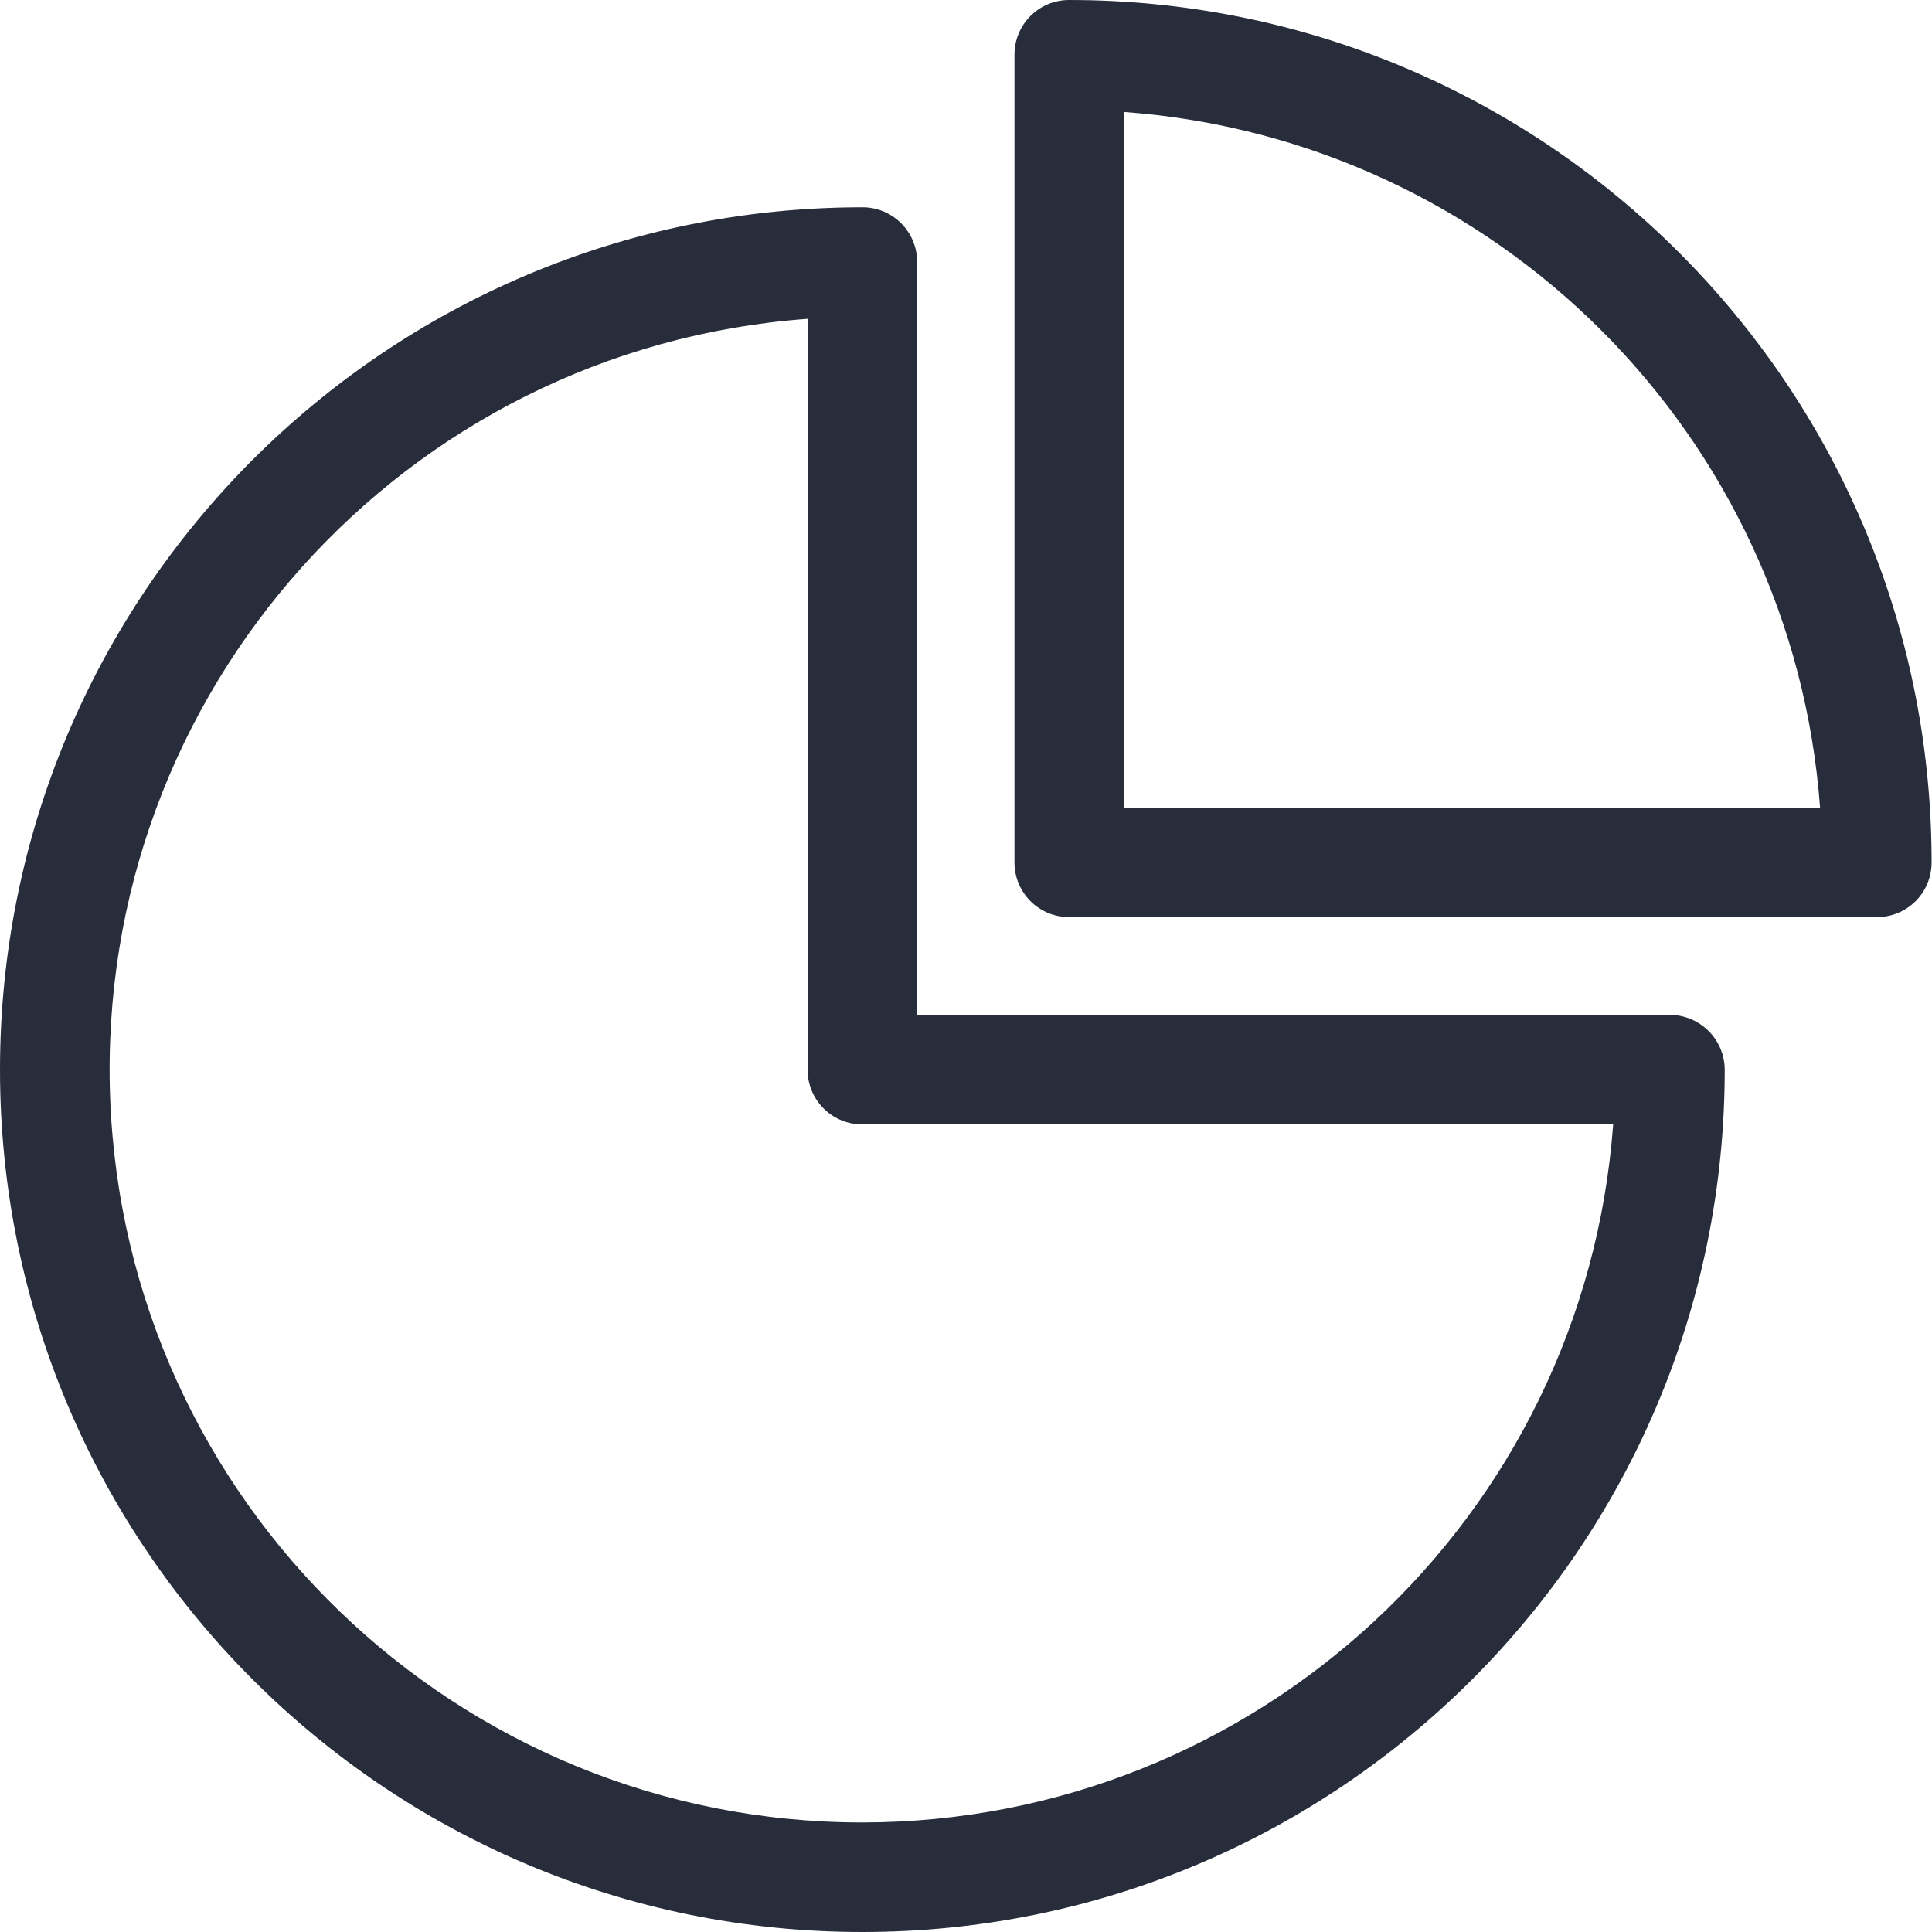
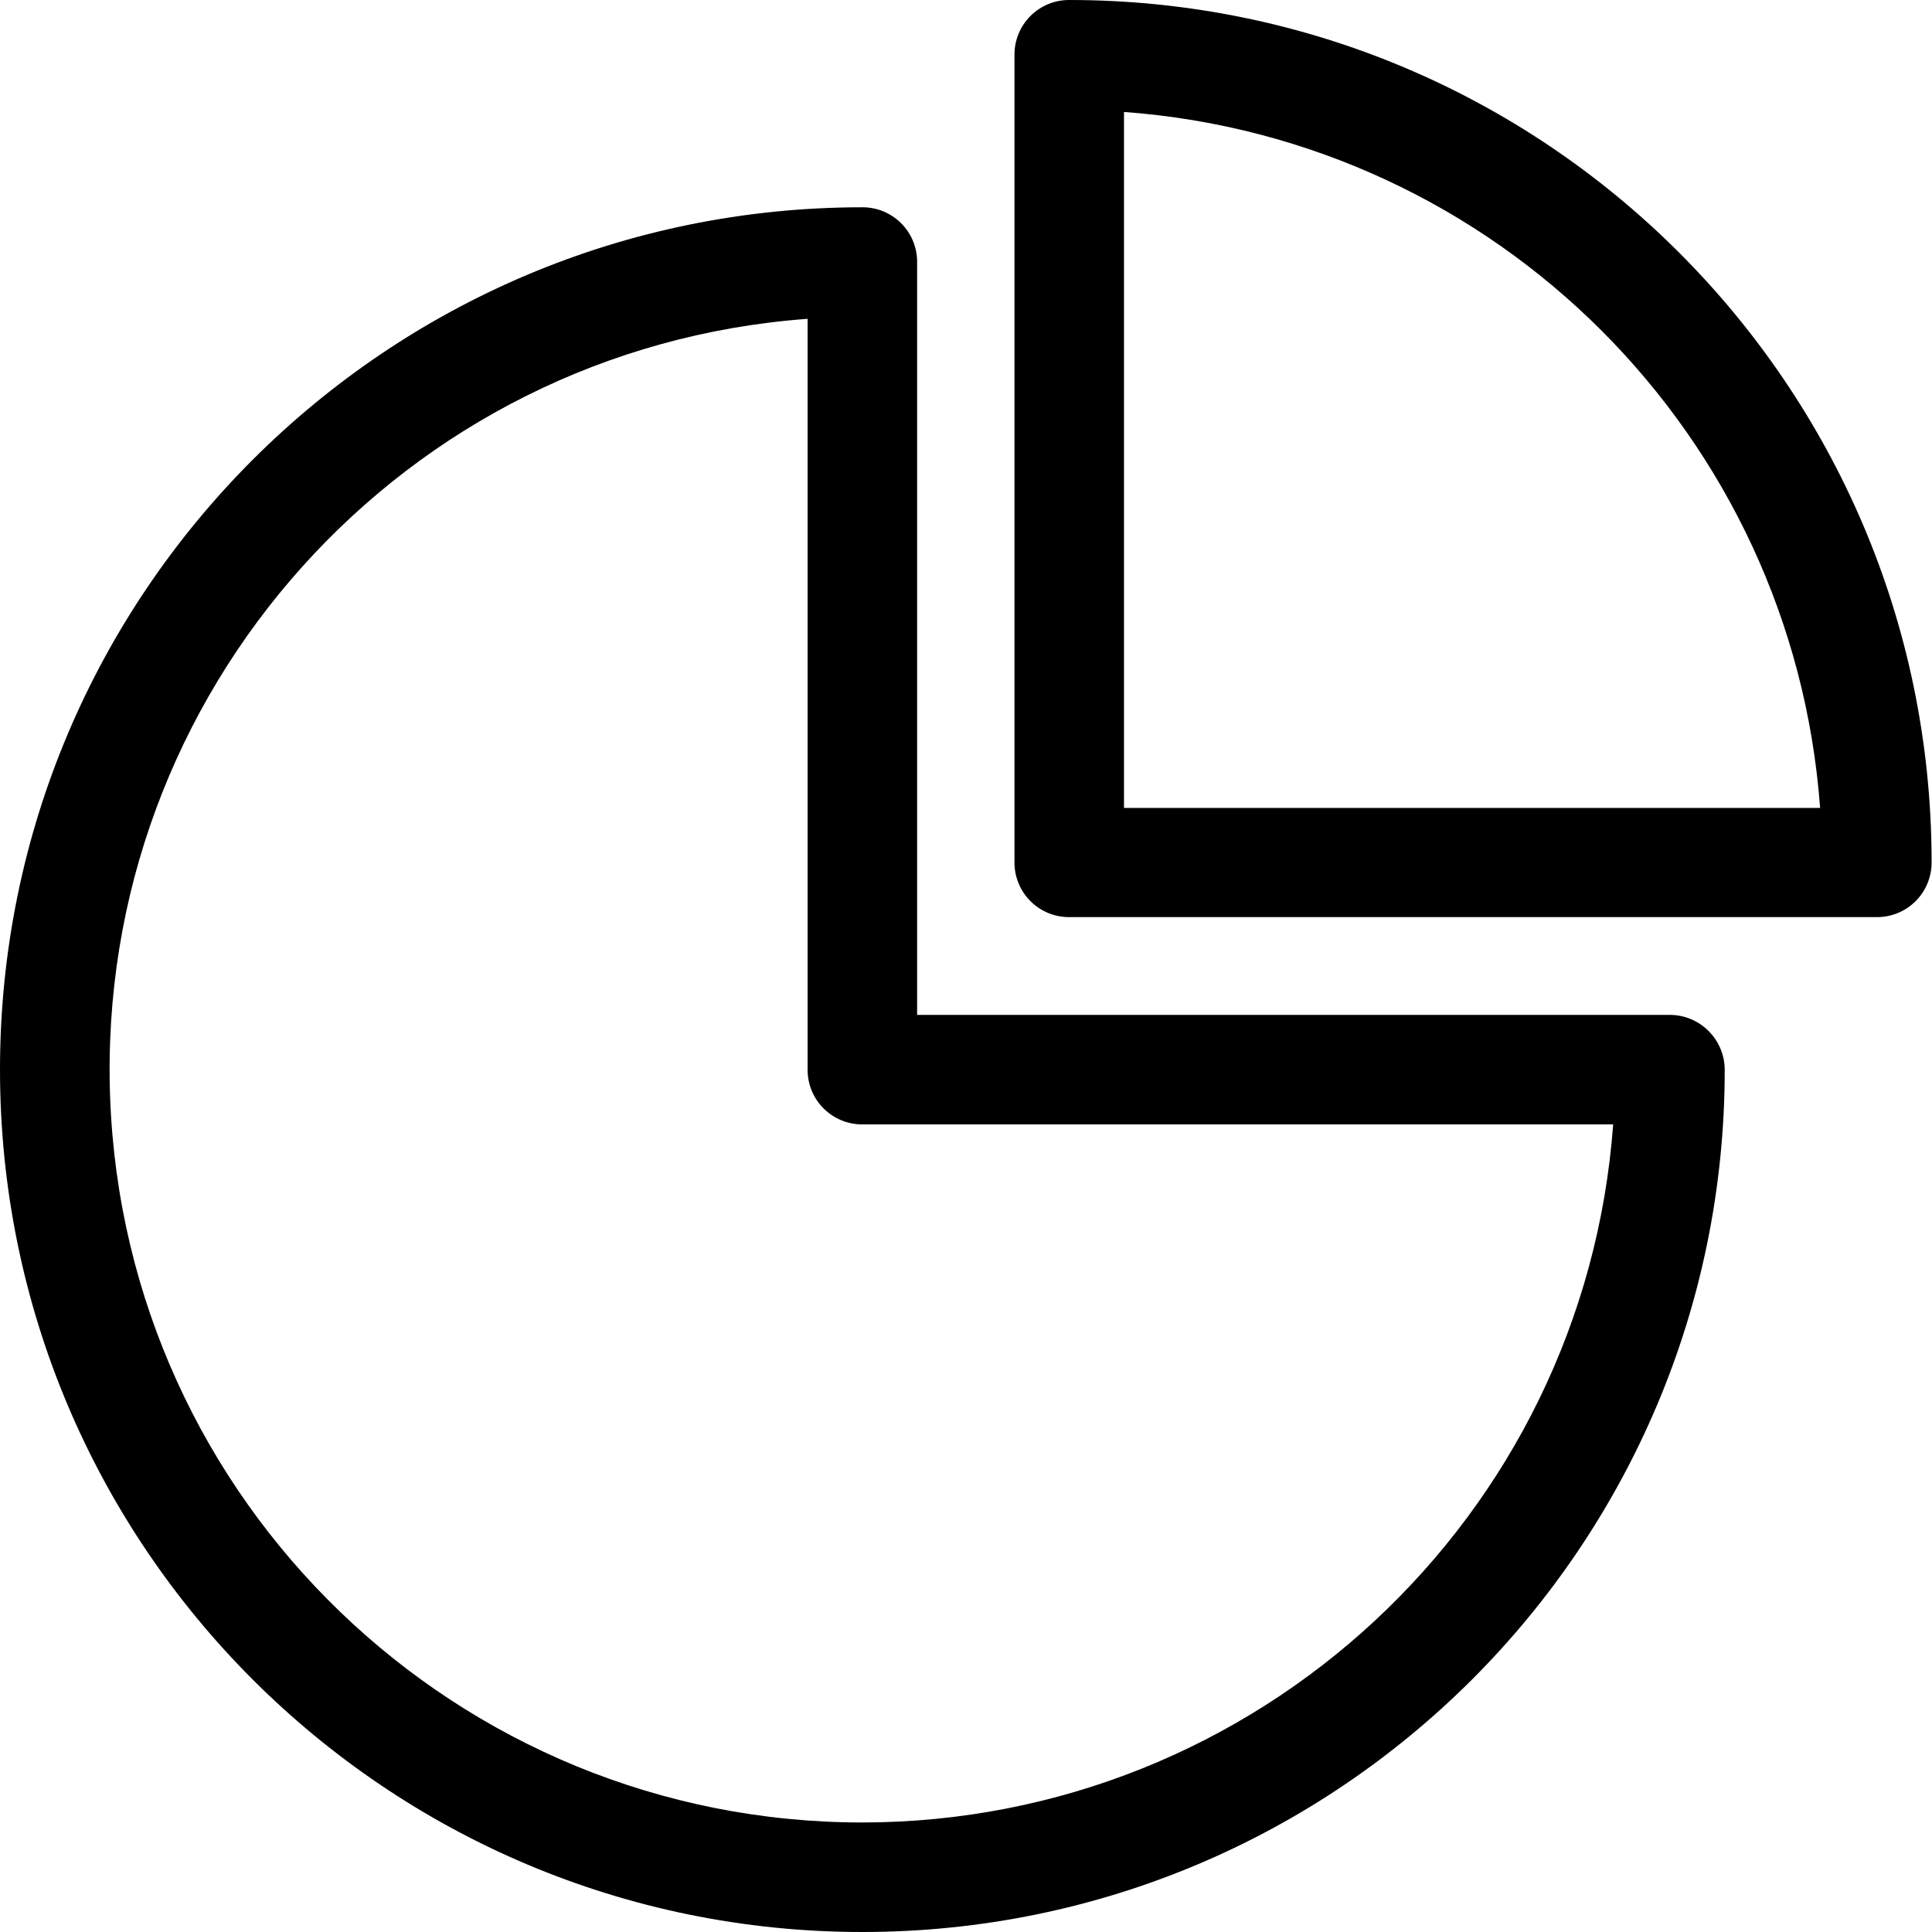
<svg xmlns="http://www.w3.org/2000/svg" id="pie-chart" width="124.556" height="124.582" viewBox="0 0 124.556 124.582">
  <g id="Group_30" data-name="Group 30">
-     <path id="Path_56" data-name="Path 56" d="M107.735,103.177H59.189V54.631A3.516,3.516,0,0,0,55.658,51.1a55.608,55.608,0,1,0,55.608,55.608A3.55,3.55,0,0,0,107.735,103.177ZM55.658,155.254a48.545,48.545,0,0,1-3.531-96.961v48.415a3.516,3.516,0,0,0,3.531,3.531h48.415A48.593,48.593,0,0,1,55.658,155.254Z" transform="translate(-0.05 -37.734)" fill="#272d3b" />
-     <path id="Path_57" data-name="Path 57" d="M309.289,55.425A55.6,55.6,0,0,0,253.681,0a3.516,3.516,0,0,0-3.531,3.531V55.608a3.516,3.516,0,0,0,3.531,3.531h52.077a3.516,3.516,0,0,0,3.531-3.531ZM257.212,52.1V7.219A48.578,48.578,0,0,1,302.1,52.1H257.212Z" transform="translate(-184.733 0)" fill="#272d3b" />
+     <path id="Path_56" data-name="Path 56" d="M107.735,103.177H59.189V54.631A3.516,3.516,0,0,0,55.658,51.1a55.608,55.608,0,1,0,55.608,55.608A3.55,3.55,0,0,0,107.735,103.177ZM55.658,155.254a48.545,48.545,0,0,1-3.531-96.961v48.415a3.516,3.516,0,0,0,3.531,3.531h48.415A48.593,48.593,0,0,1,55.658,155.254Z" transform="translate(-0.05 -37.734)" />
+     <path id="Path_57" data-name="Path 57" d="M309.289,55.425A55.6,55.6,0,0,0,253.681,0a3.516,3.516,0,0,0-3.531,3.531V55.608a3.516,3.516,0,0,0,3.531,3.531h52.077a3.516,3.516,0,0,0,3.531-3.531ZM257.212,52.1V7.219A48.578,48.578,0,0,1,302.1,52.1H257.212Z" transform="translate(-184.733 0)" />
  </g>
</svg>
